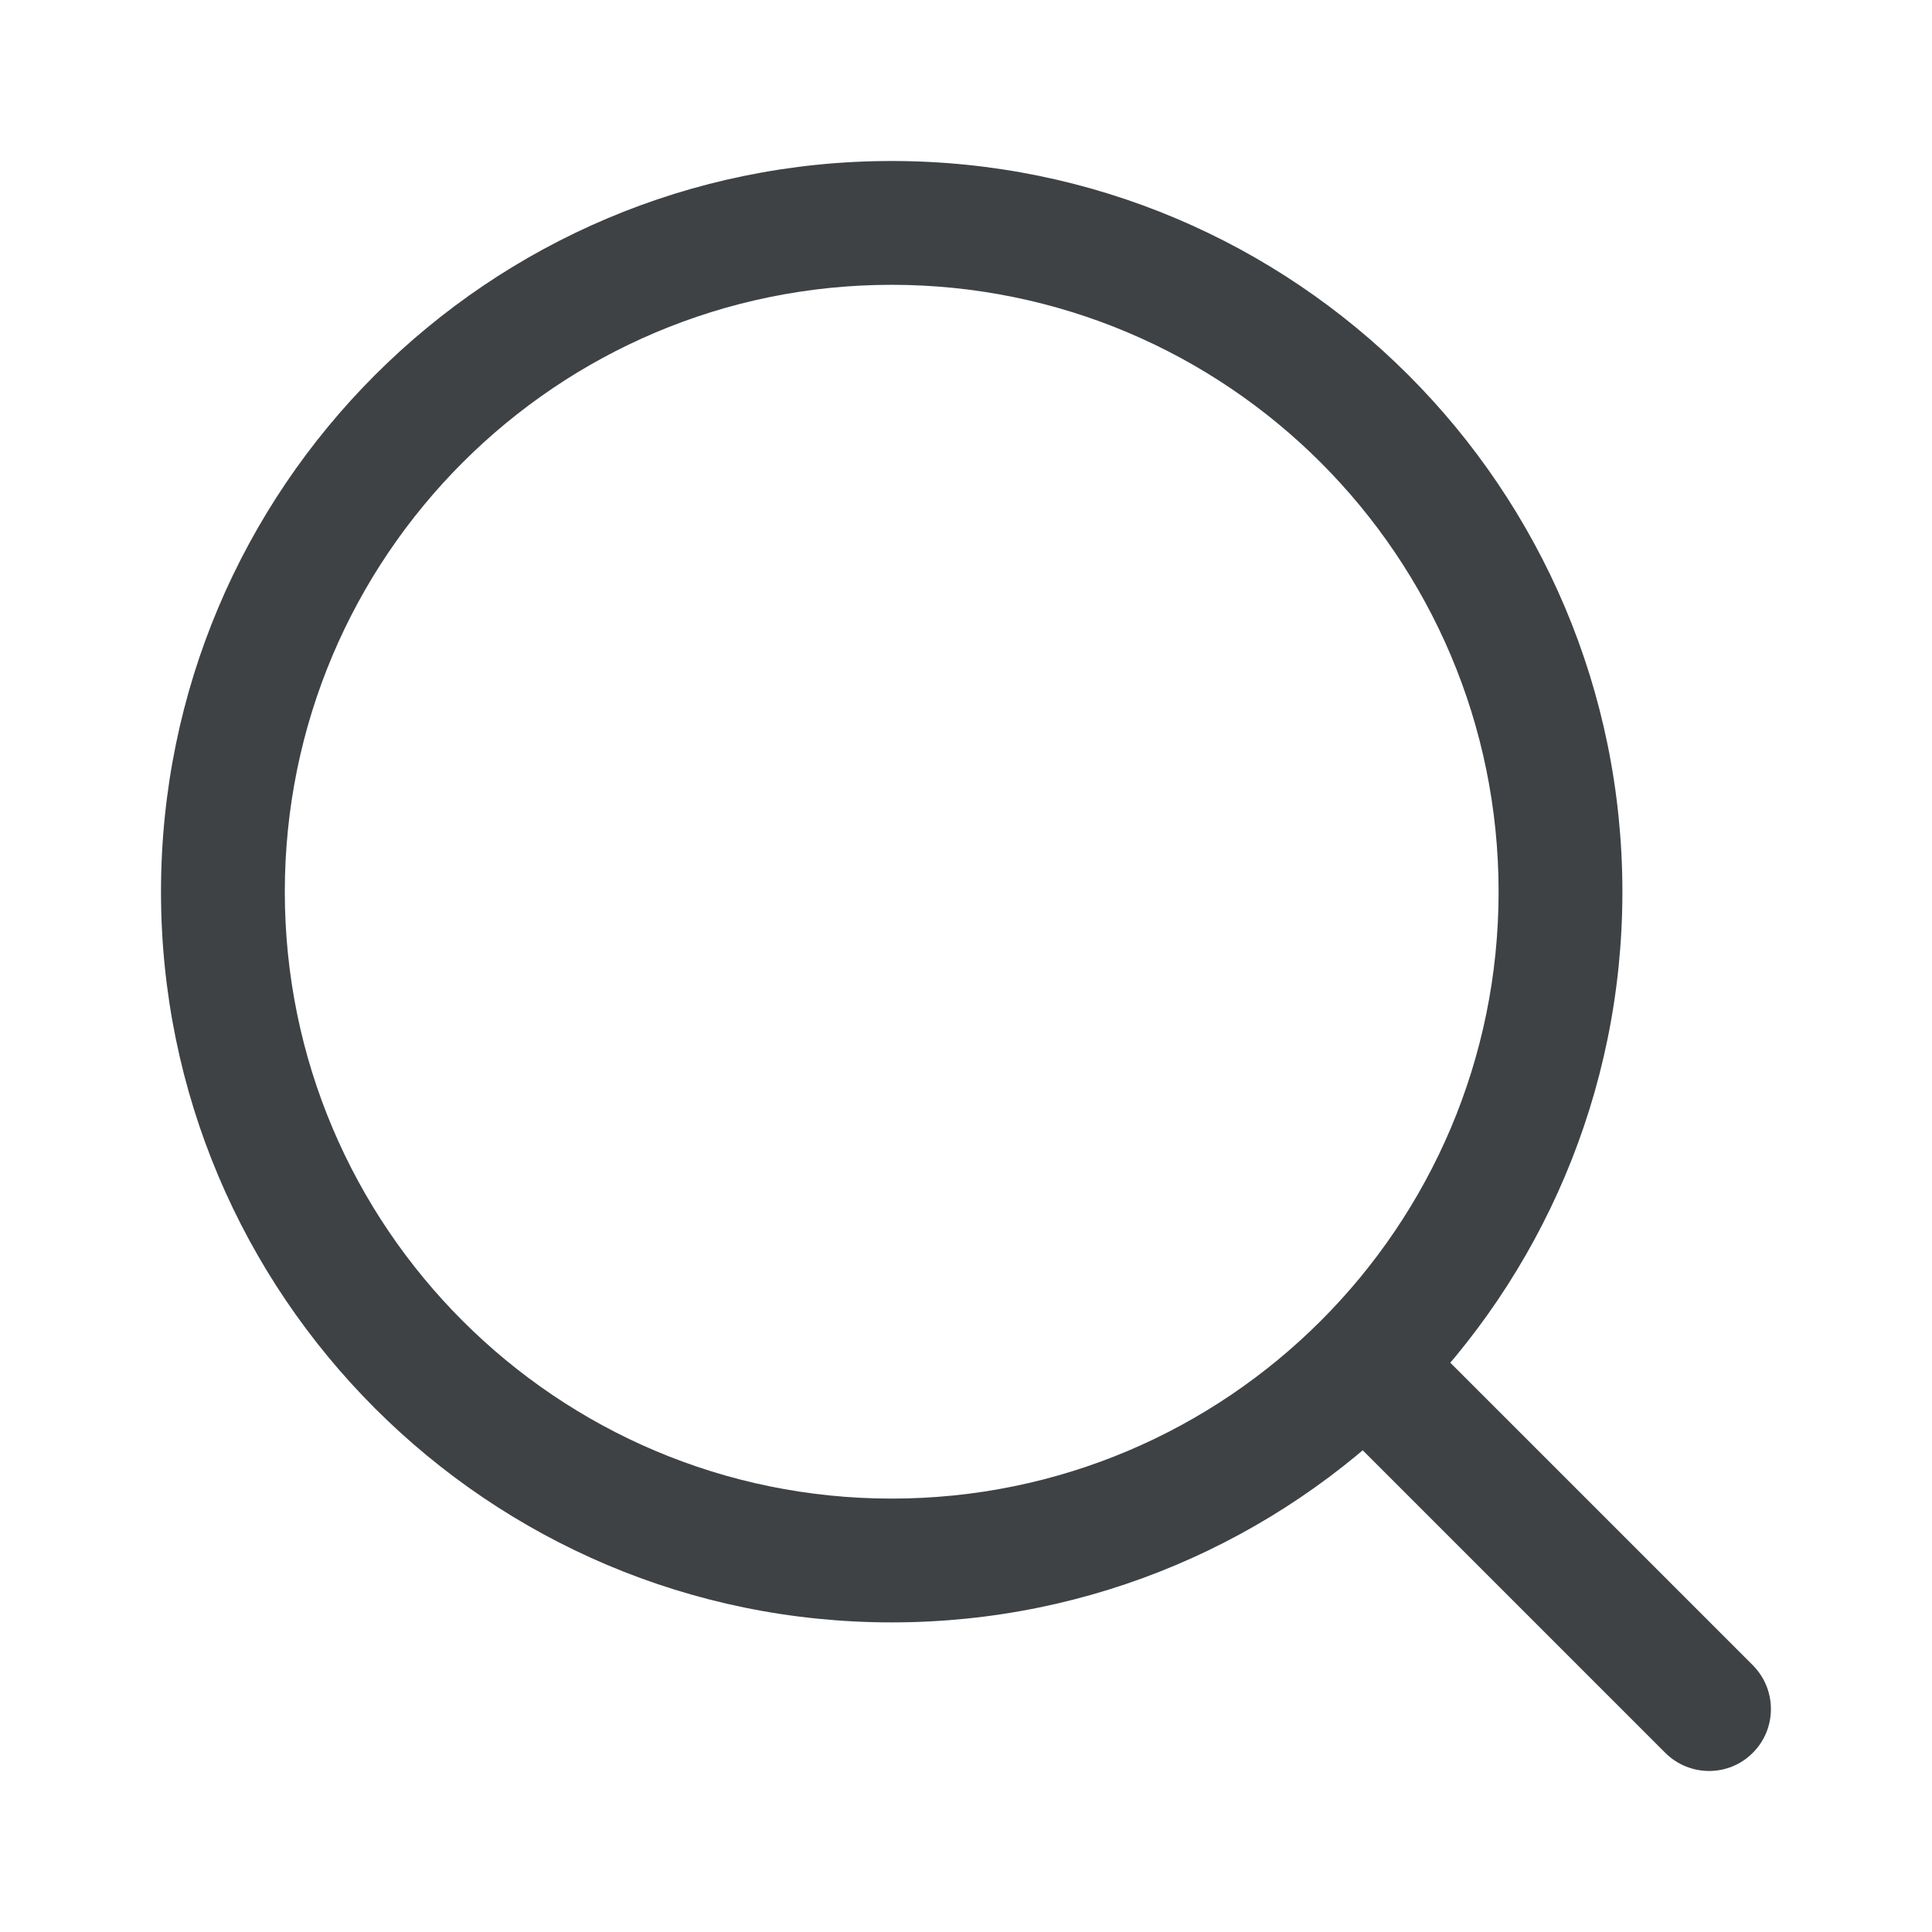
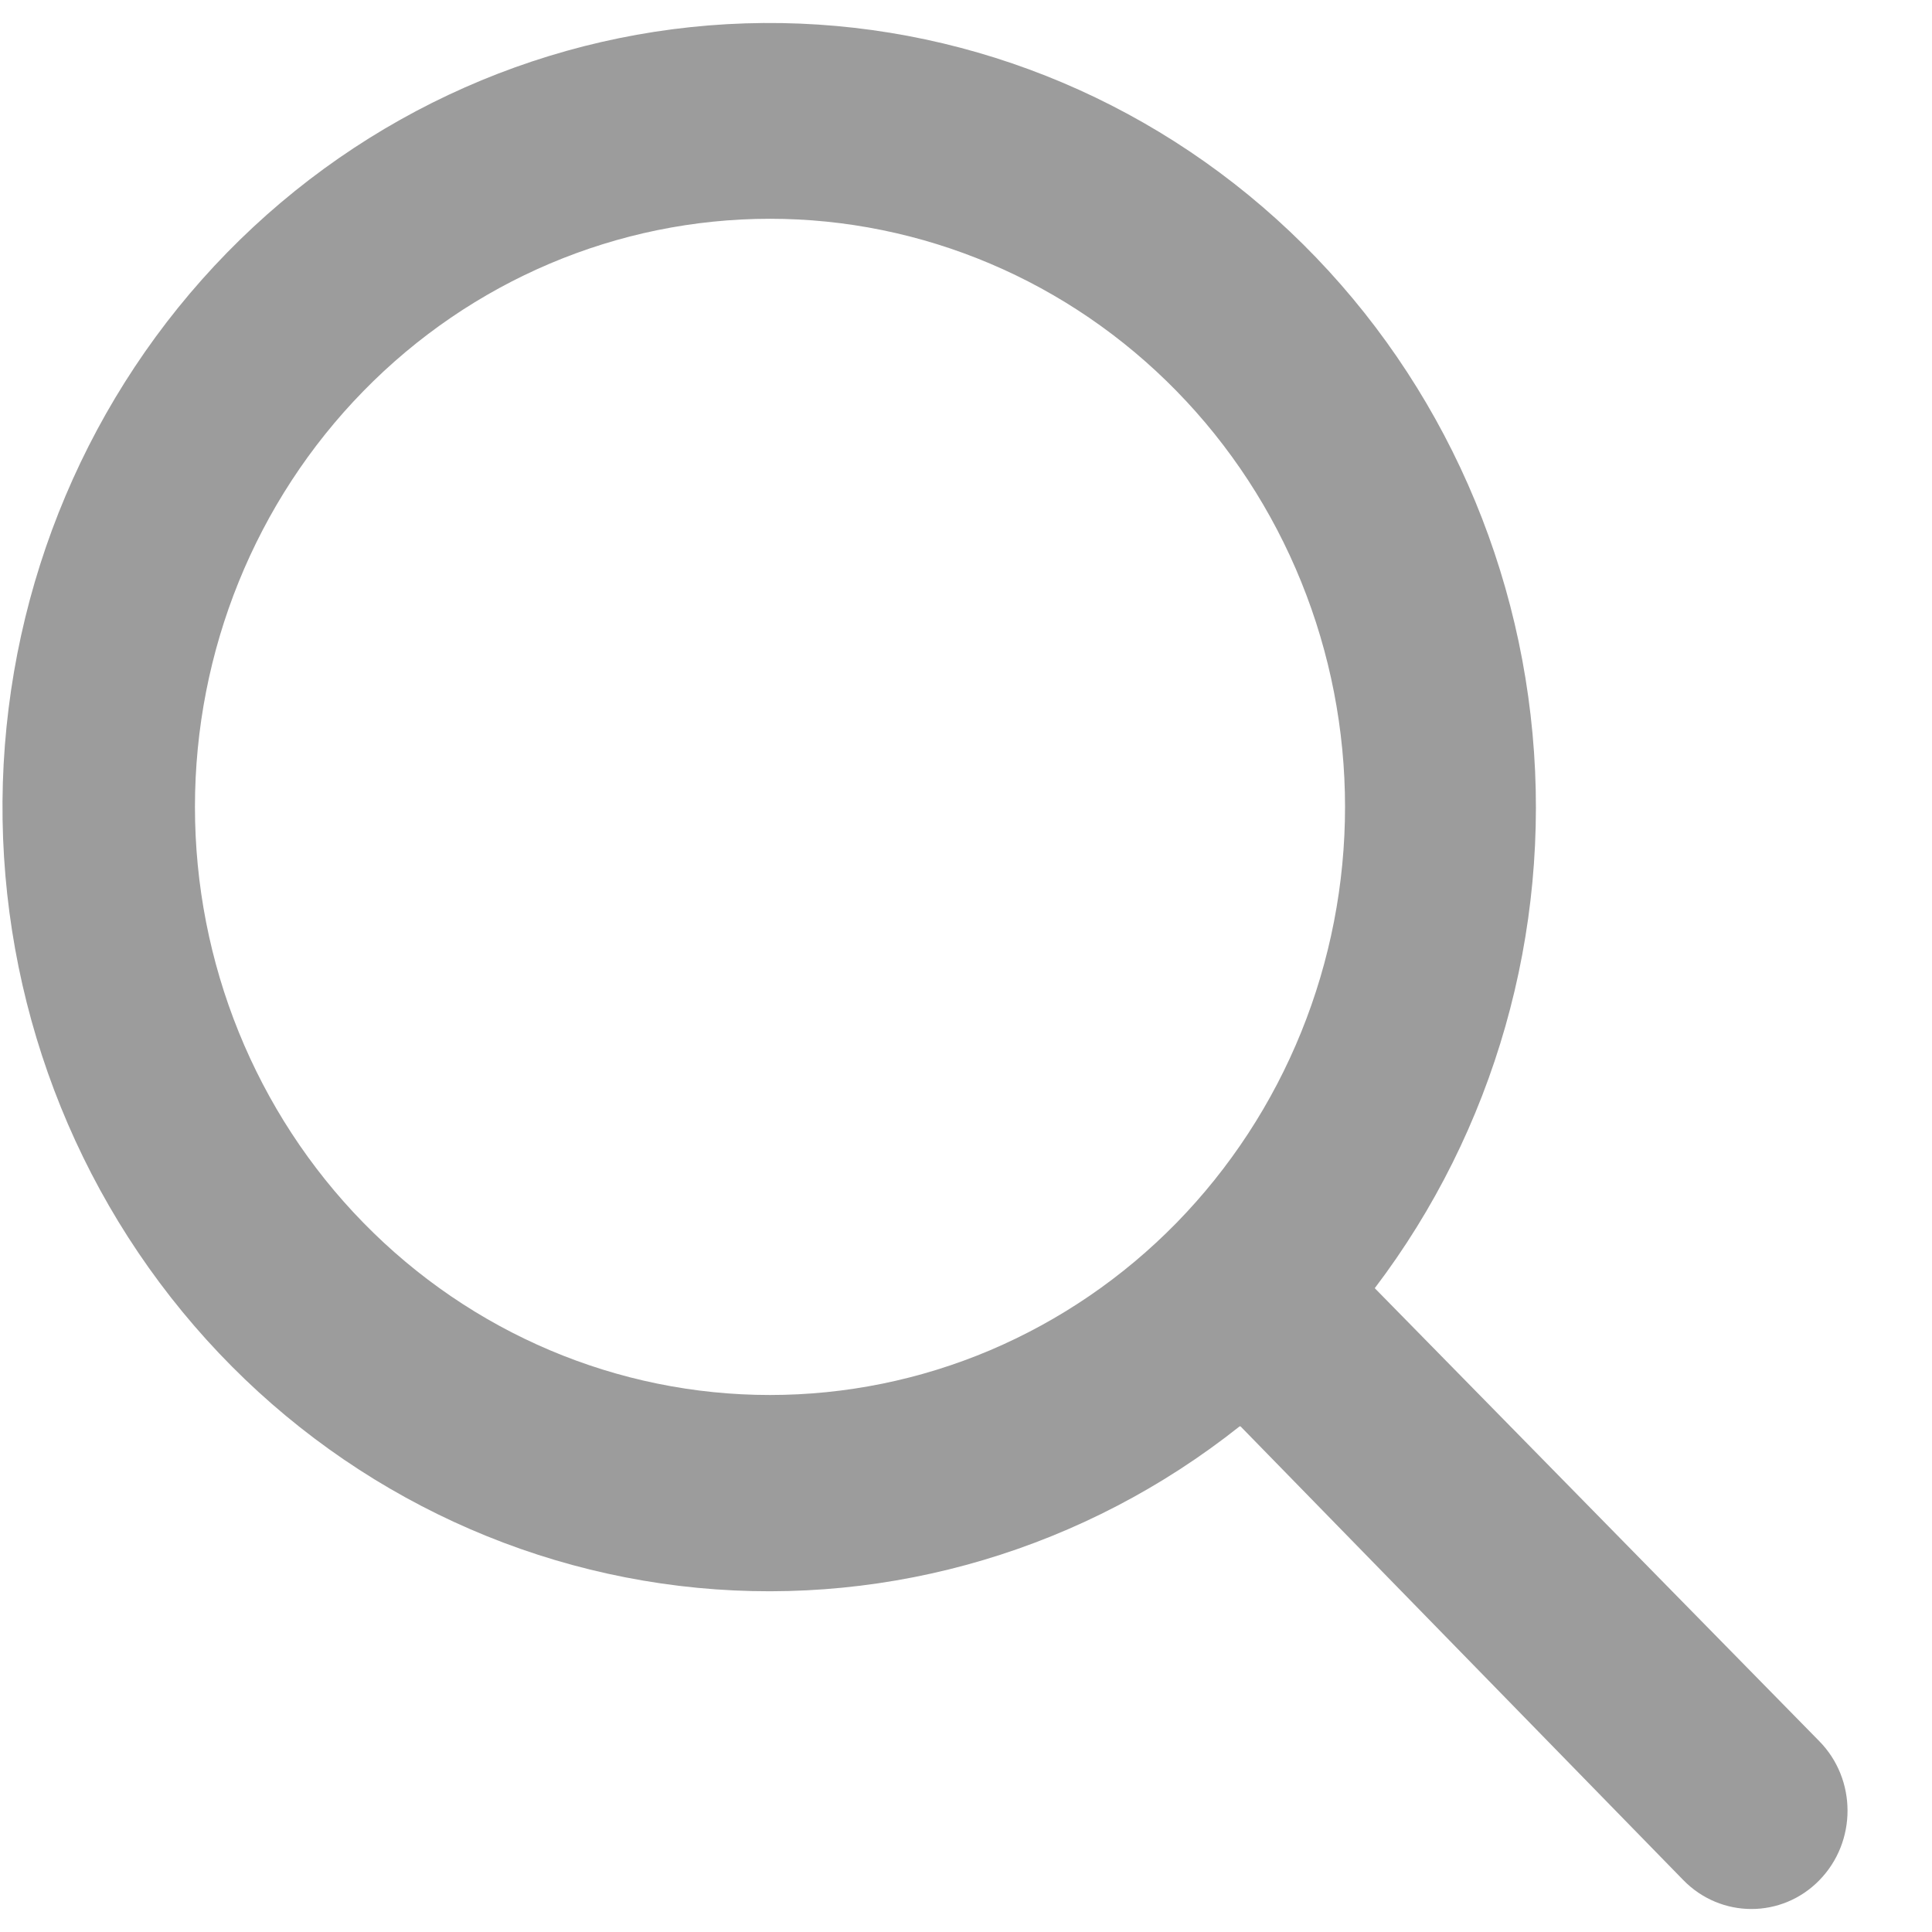
- <svg xmlns="http://www.w3.org/2000/svg" width="12" height="12" viewBox="0 0 12 12" fill="none">
-   <path fill-rule="evenodd" clip-rule="evenodd" d="M8.22 8.22C8.371 8.07 8.614 8.07 8.764 8.22L10.887 10.343C11.037 10.494 11.037 10.737 10.887 10.887C10.737 11.038 10.494 11.037 10.343 10.887L8.22 8.764C8.07 8.614 8.07 8.37 8.22 8.22Z" fill="#3E4244" />
-   <path fill-rule="evenodd" clip-rule="evenodd" d="M5.538 1.769C3.457 1.769 1.769 3.457 1.769 5.539C1.769 7.62 3.457 9.308 5.538 9.308C7.62 9.308 9.308 7.62 9.308 5.539C9.308 3.457 7.62 1.769 5.538 1.769ZM1 5.539C1 3.032 3.032 1 5.538 1C8.045 1 10.077 3.032 10.077 5.539C10.077 8.045 8.045 10.077 5.538 10.077C3.032 10.077 1 8.045 1 5.539Z" fill="#3E4244" />
+ <svg xmlns="http://www.w3.org/2000/svg" width="21" height="21" viewBox="0 0 21 21" fill="none">
+   <path d="M13.474 15.504C11.799 16.834 9.692 17.462 7.581 17.259C5.47 17.056 3.514 16.038 2.112 14.412C0.709 12.786 -0.035 10.674 0.031 8.507C0.098 6.34 0.969 4.28 2.468 2.746C3.967 1.213 5.982 0.322 8.101 0.254C10.22 0.186 12.285 0.947 13.875 2.382C15.464 3.816 16.46 5.817 16.658 7.976C16.857 10.134 16.243 12.29 14.943 14.002L19.775 18.926C20.184 19.342 20.184 20.019 19.776 20.437C19.368 20.855 18.705 20.854 18.297 20.436L13.484 15.504H13.474ZM8.369 15.163C9.19 15.163 10.003 14.998 10.761 14.677C11.519 14.355 12.208 13.885 12.789 13.291C13.369 12.697 13.83 11.993 14.144 11.217C14.458 10.442 14.62 9.61 14.62 8.771C14.62 7.931 14.458 7.1 14.144 6.325C13.83 5.549 13.369 4.844 12.789 4.251C12.208 3.657 11.519 3.186 10.761 2.865C10.003 2.544 9.19 2.378 8.369 2.378C6.712 2.378 5.122 3.052 3.95 4.251C2.777 5.45 2.119 7.075 2.119 8.771C2.119 10.466 2.777 12.092 3.95 13.291C5.122 14.49 6.712 15.163 8.369 15.163Z" fill="#9C9C9C" />
</svg>
